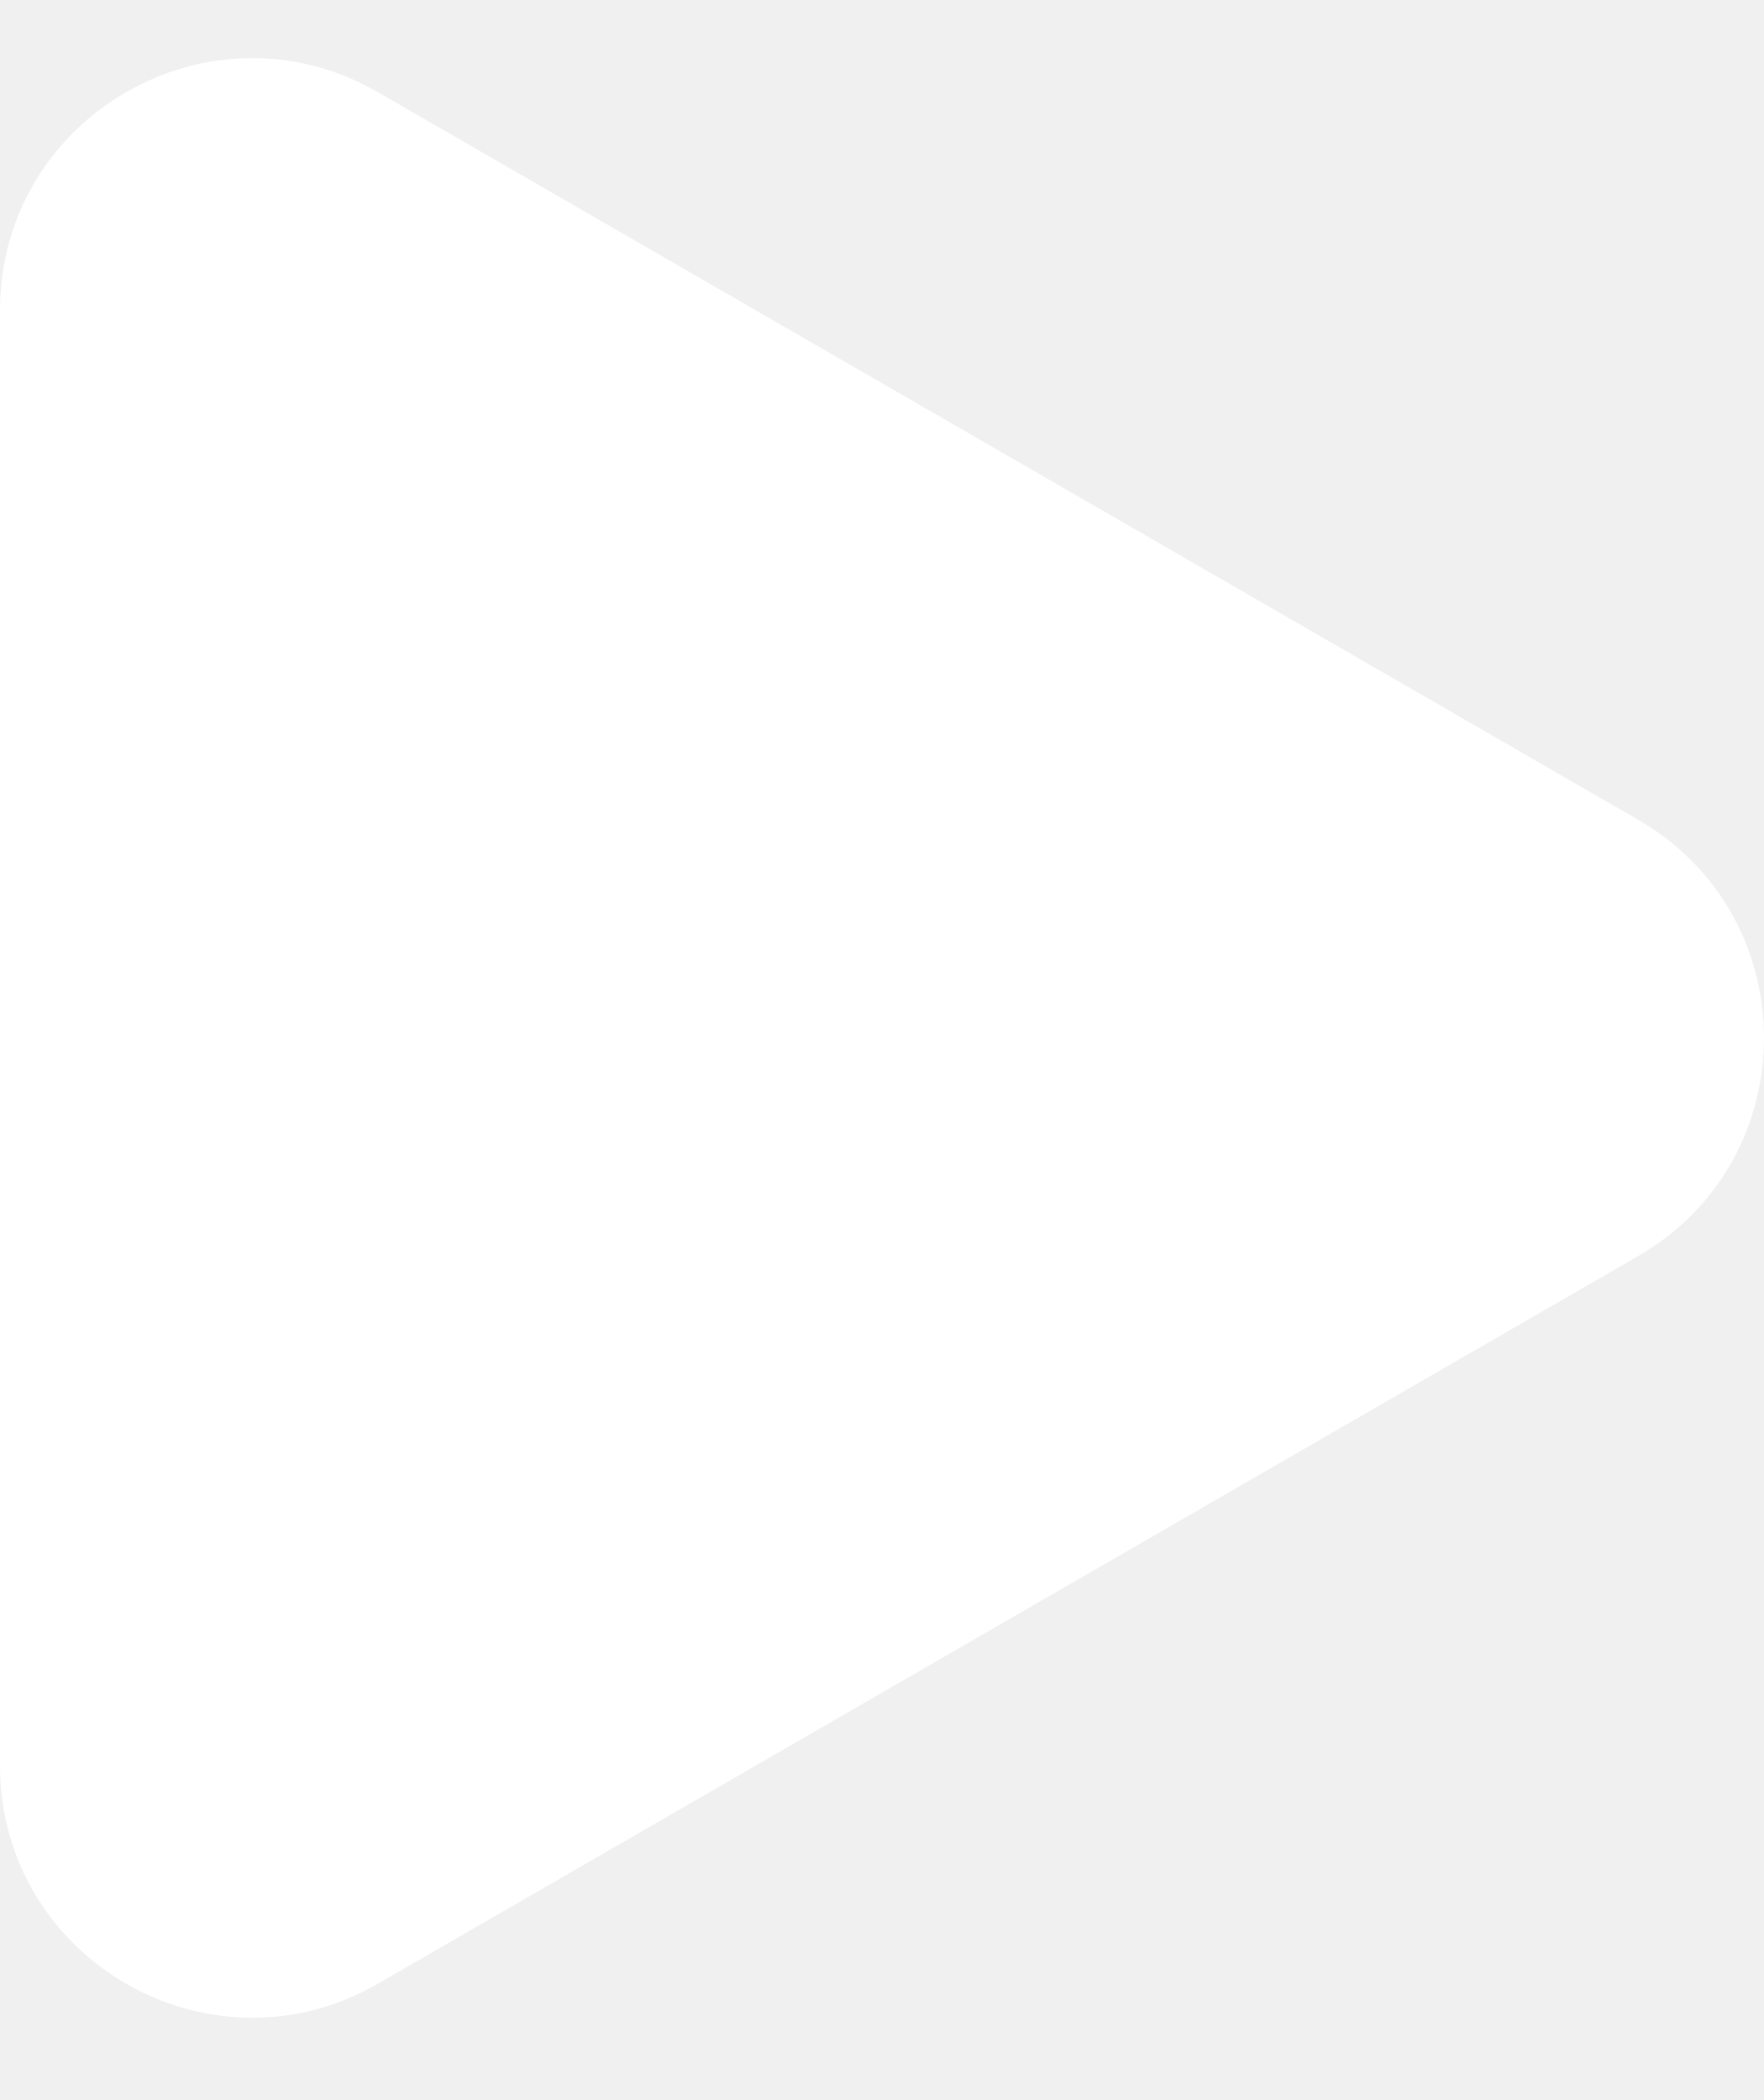
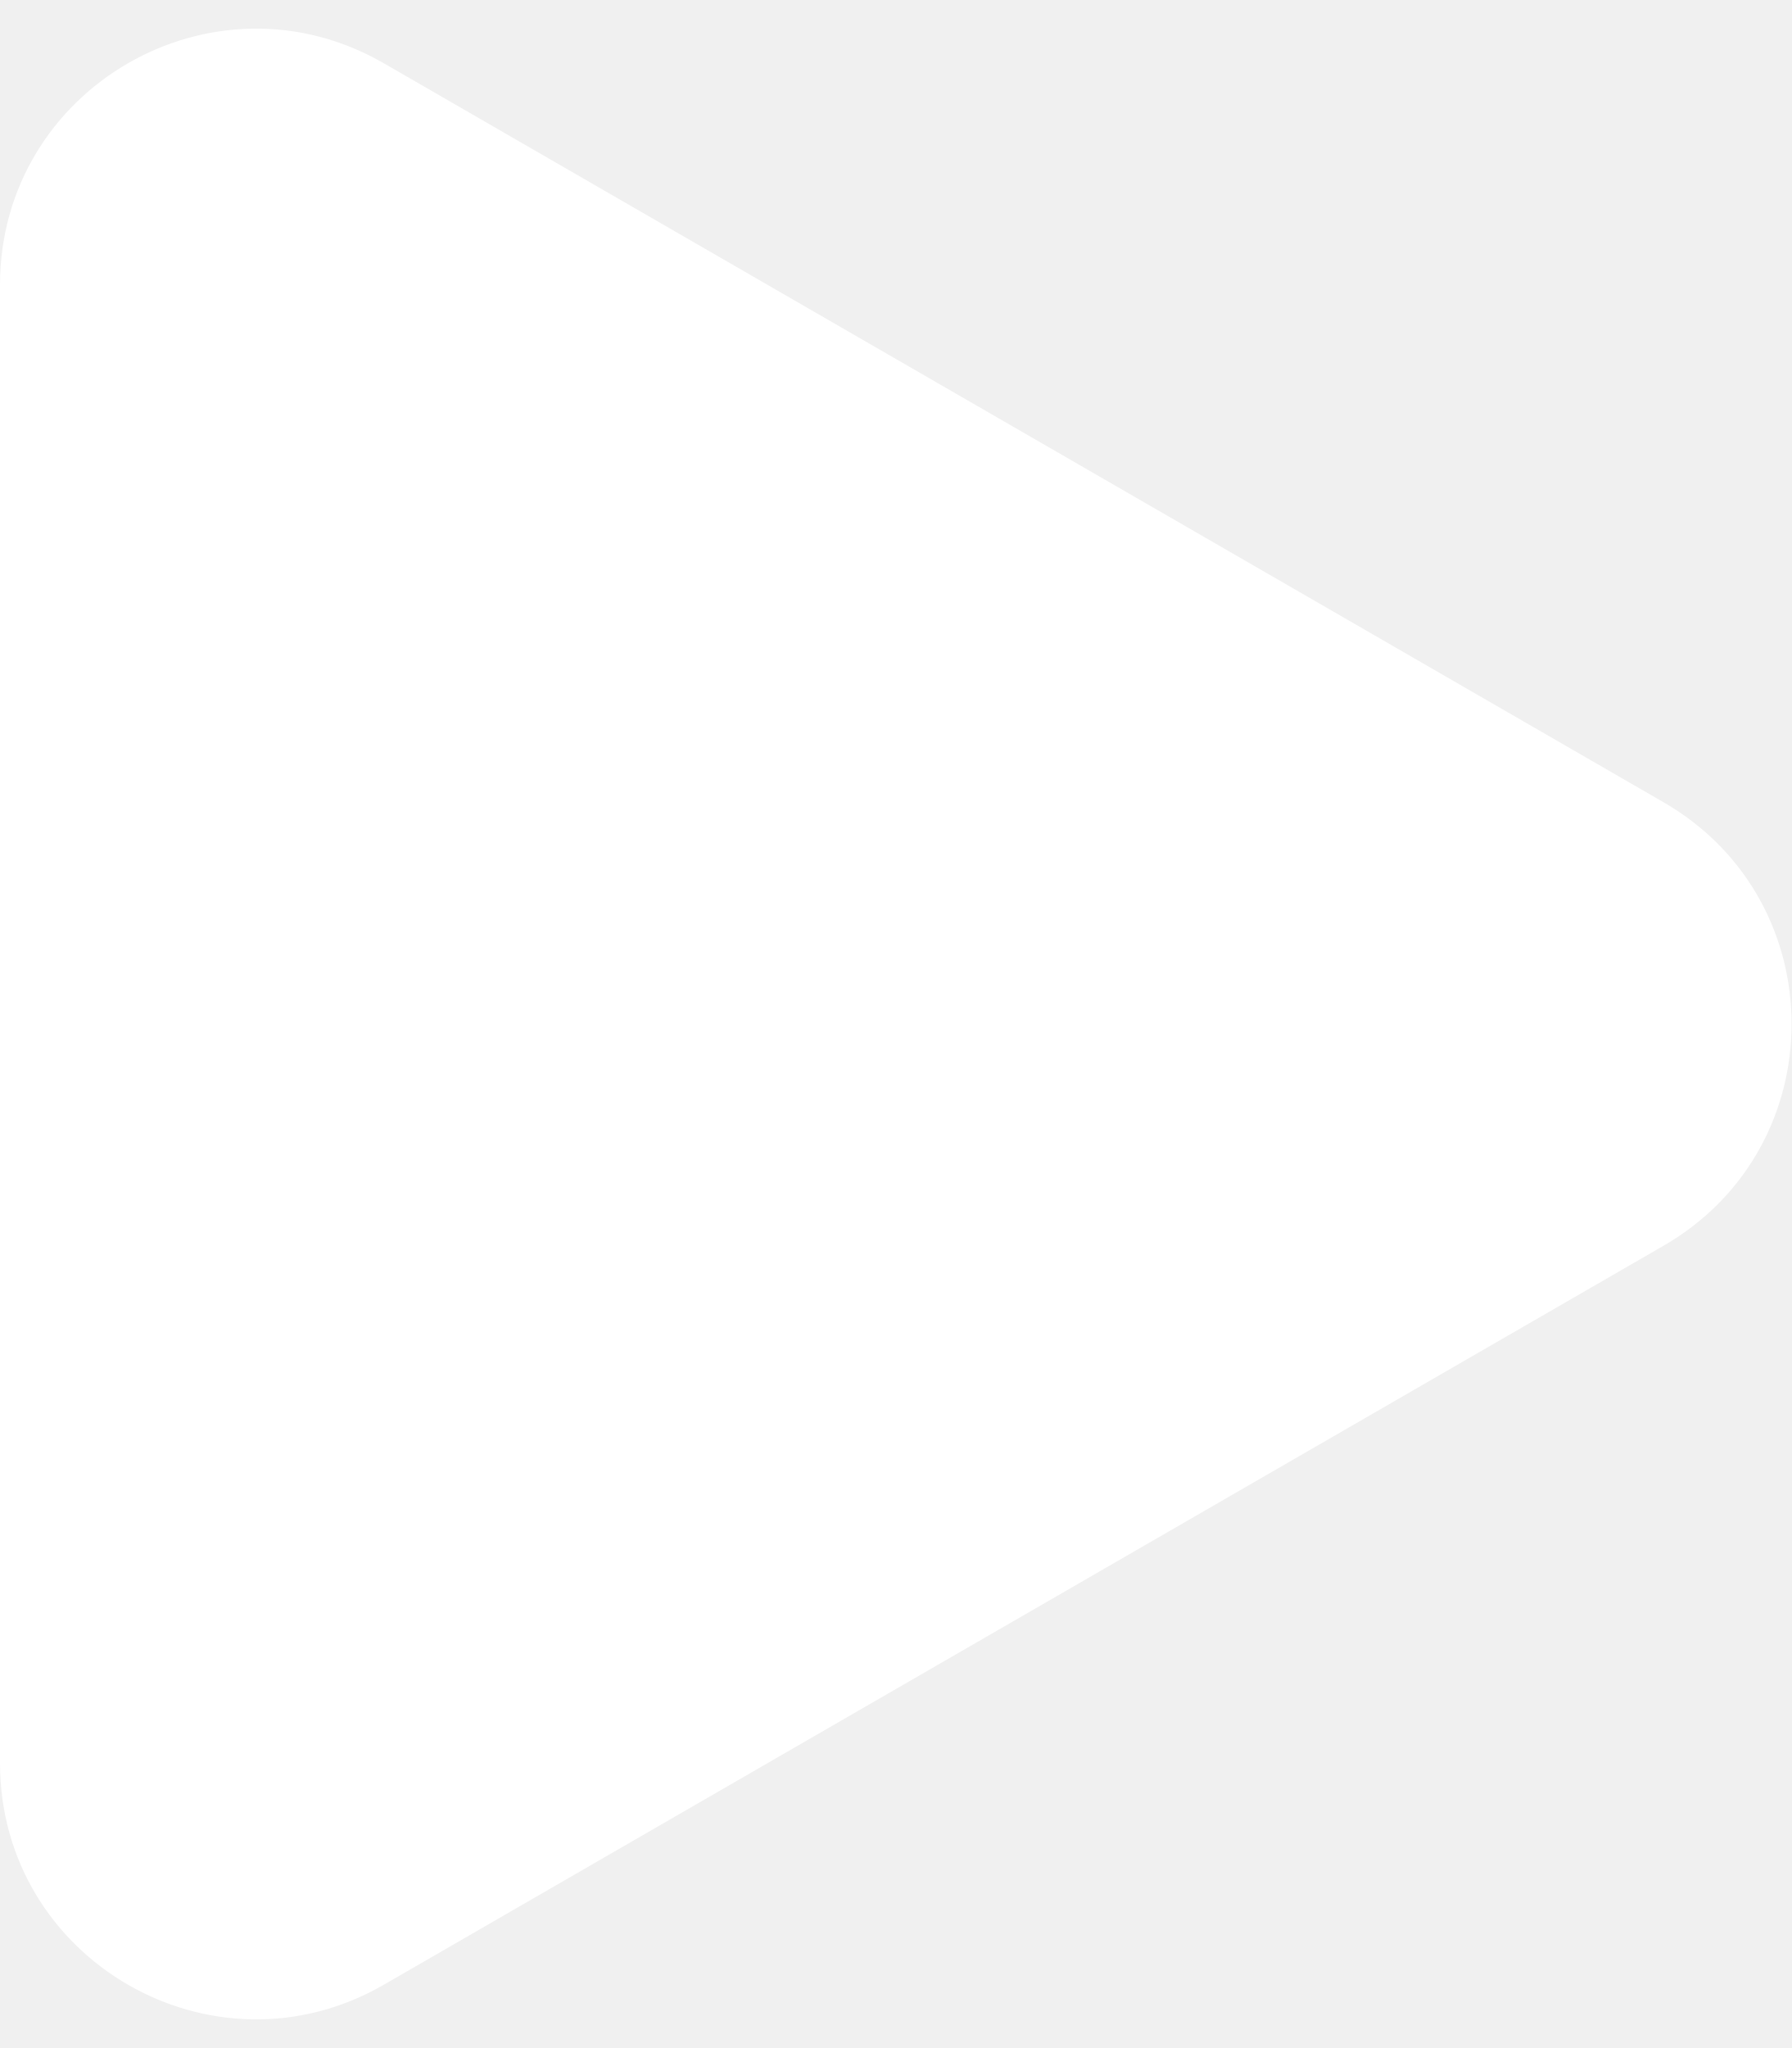
- <svg xmlns="http://www.w3.org/2000/svg" width="21" height="25" viewBox="0 0 21 25" fill="none">
-   <path d="M19.5 9.758C21.5 10.913 21.5 13.8 19.5 14.954L4.5 23.615C2.5 24.769 8.22167e-07 23.326 9.23114e-07 21.017L1.68022e-06 3.696C1.78116e-06 1.387 2.5 -0.057 4.5 1.098L19.5 9.758Z" fill="white" />
+ <svg xmlns="http://www.w3.org/2000/svg" width="21" height="24" viewBox="0 0 21 24" fill="none">
+   <path d="M19.5 9.402C21.5 10.557 21.5 13.443 19.5 14.598L4.5 23.258C2.5 24.413 7.28468e-07 22.97 8.29415e-07 20.66L1.58652e-06 3.34C1.68747e-06 1.03 2.5 -0.413 4.5 0.742L19.5 9.402Z" fill="white" />
</svg>
